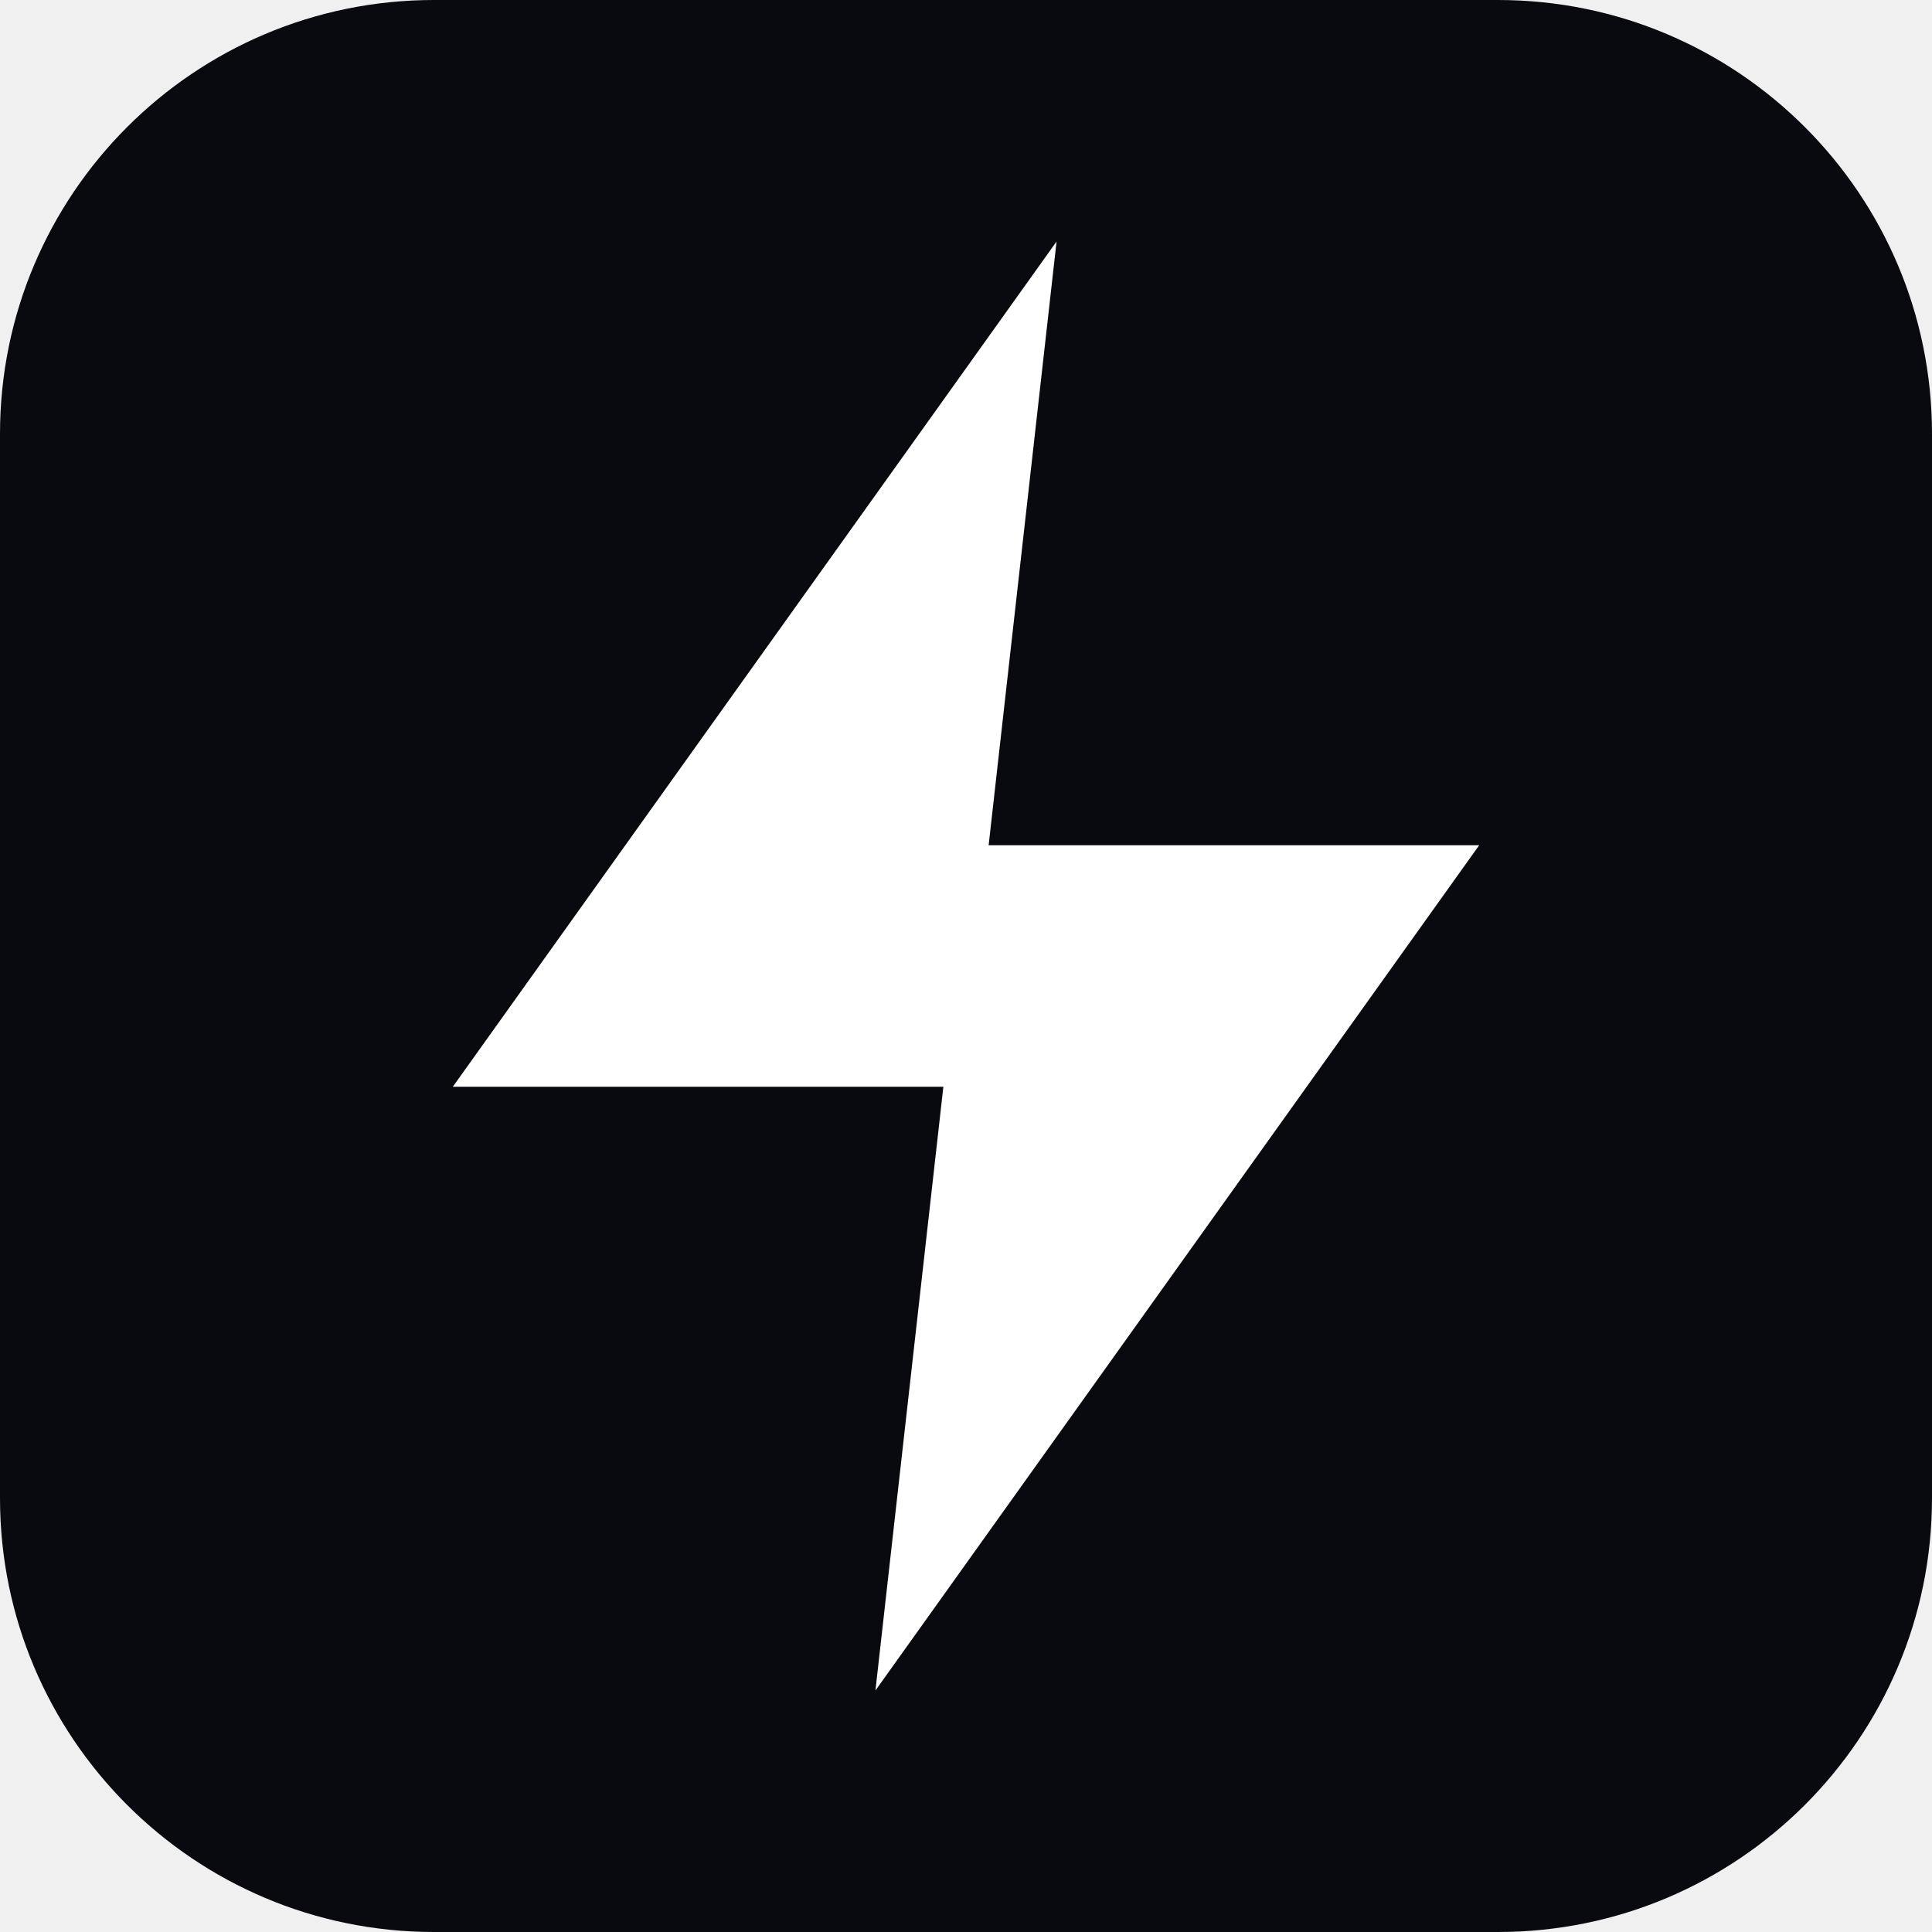
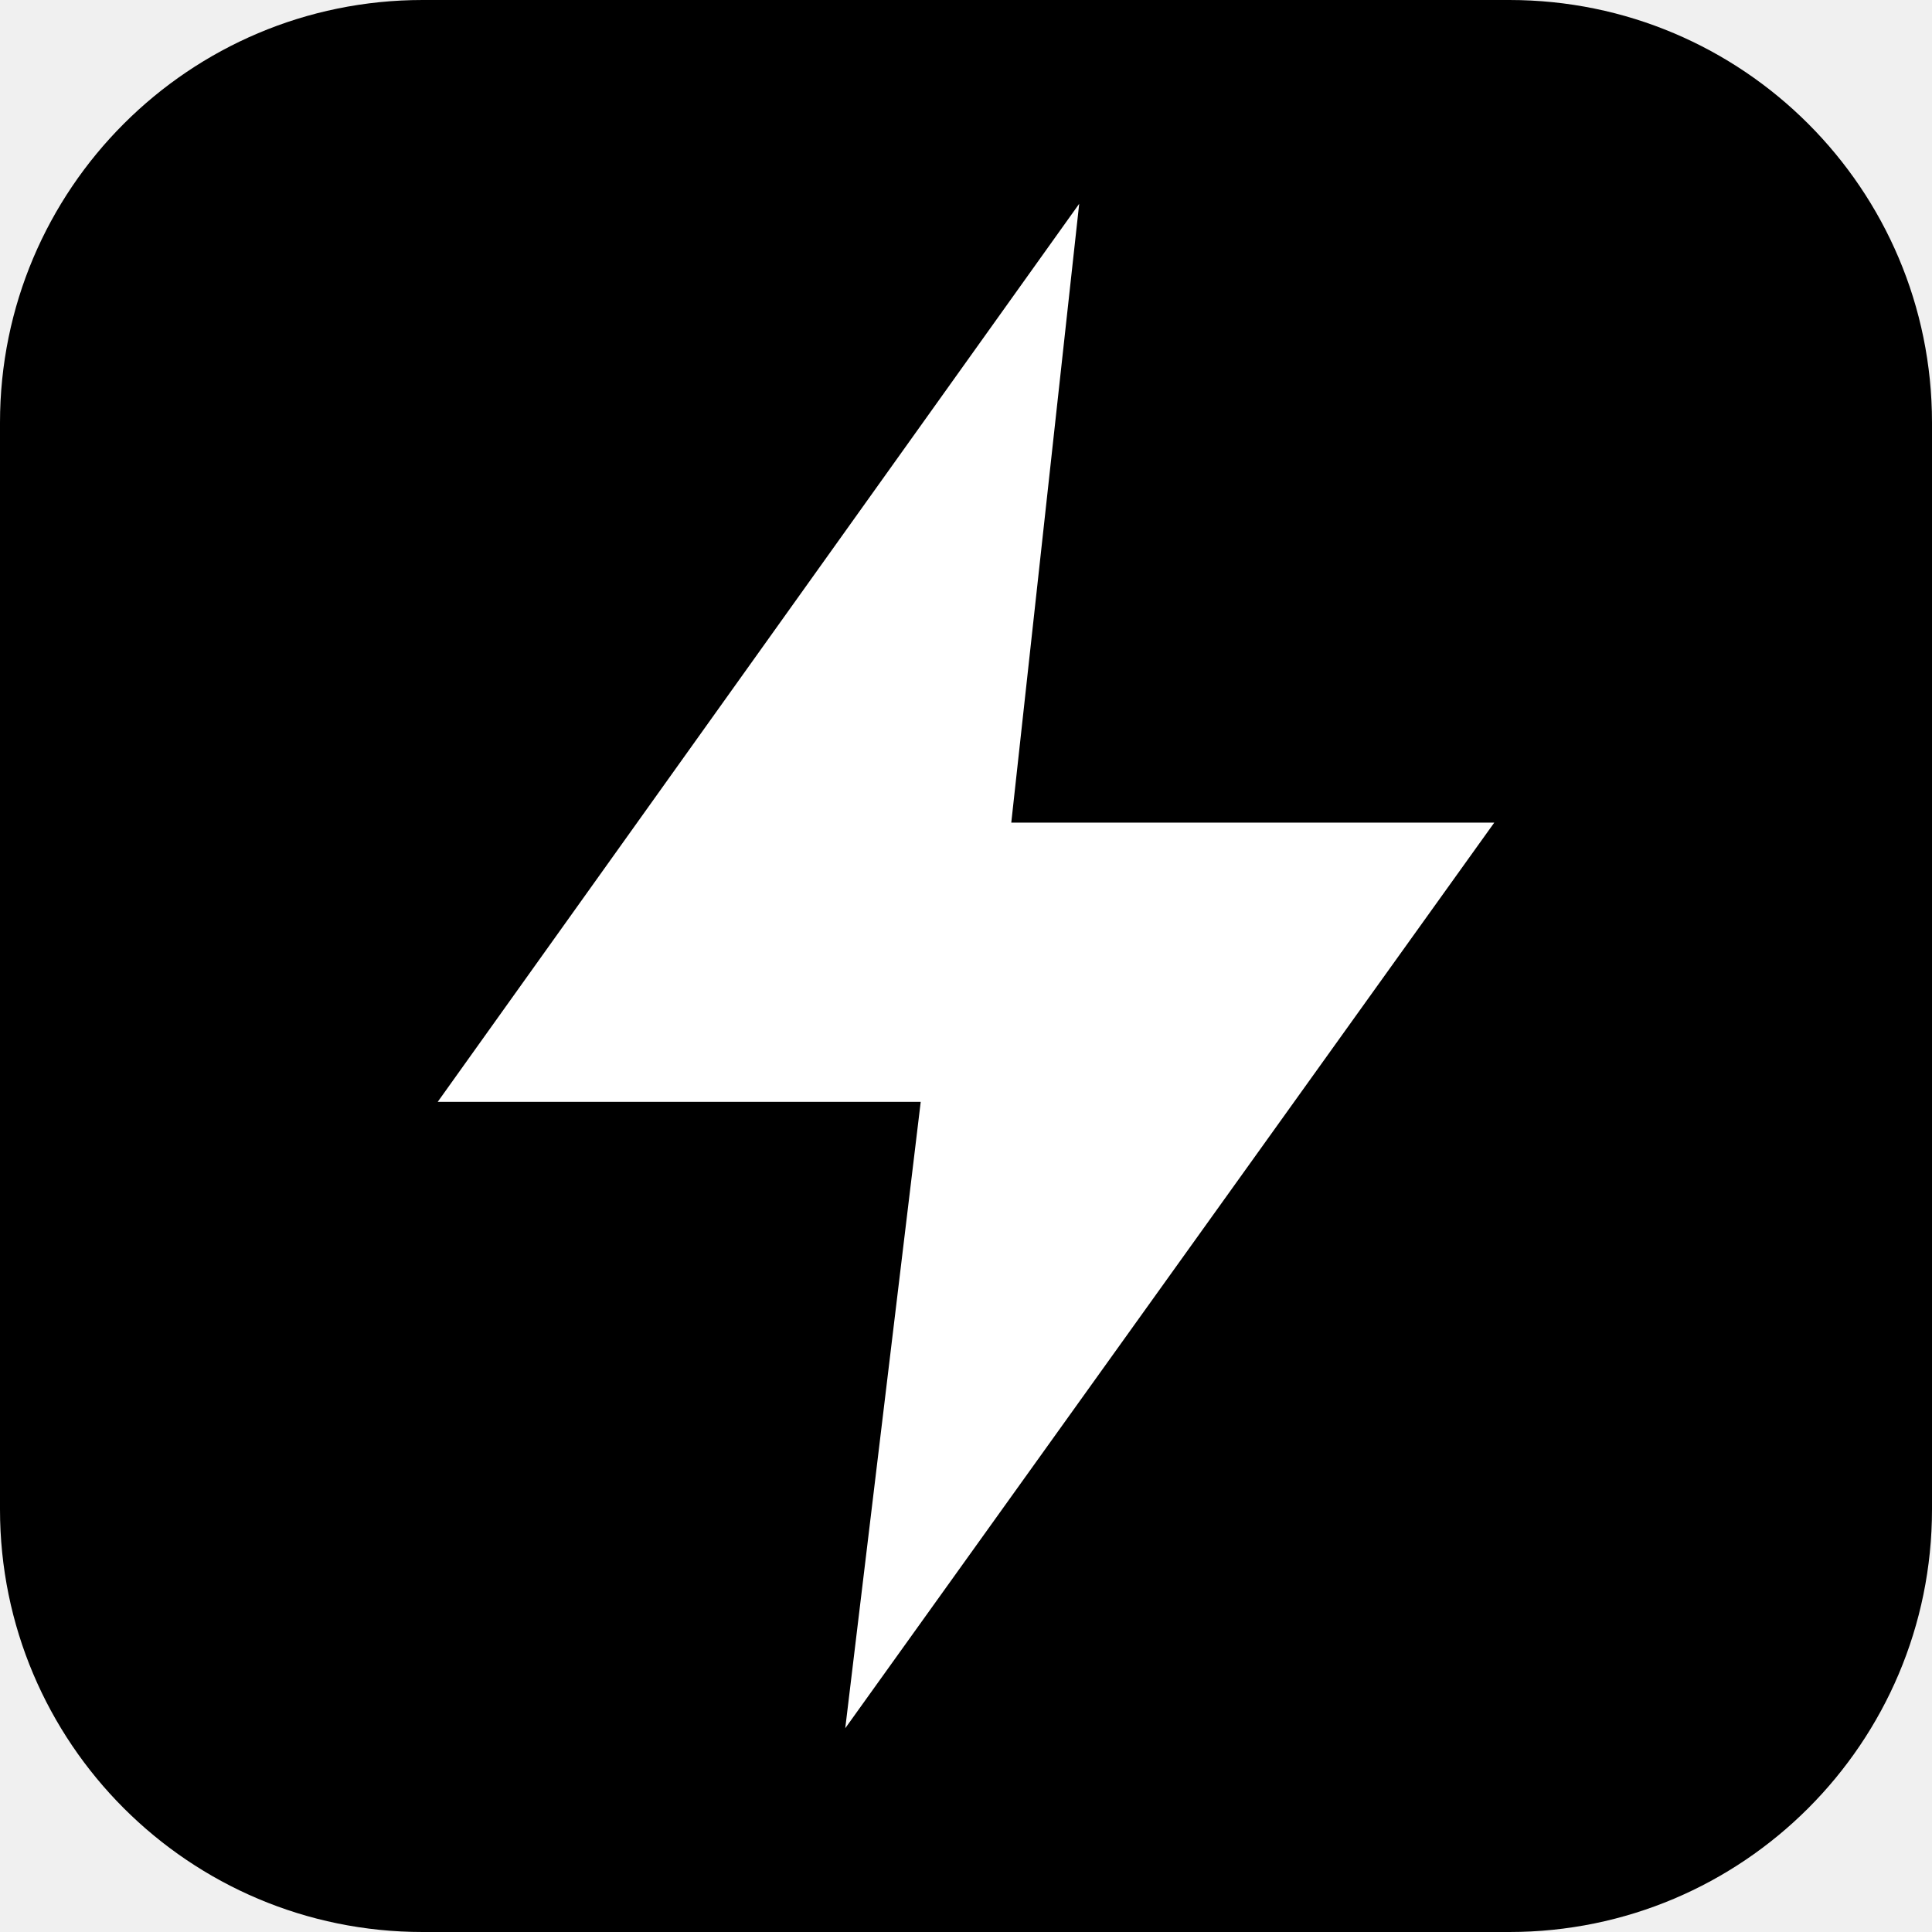
<svg xmlns="http://www.w3.org/2000/svg" viewBox="0 0 512 512">
-   <rect width="512" height="512" rx="115" fill="#090a0f" />
-   <path d="M280 64 L120 288 L250 288 L232 448 L392 224 L262 224 Z" fill="#ffffff" />
+   <rect width="512" height="512" rx="112" fill="#000000" />
+   <path d="M286 54 L116 292 L244 292 L224 458 L396 218 L268 218 Z" fill="#ffffff" />
</svg>
